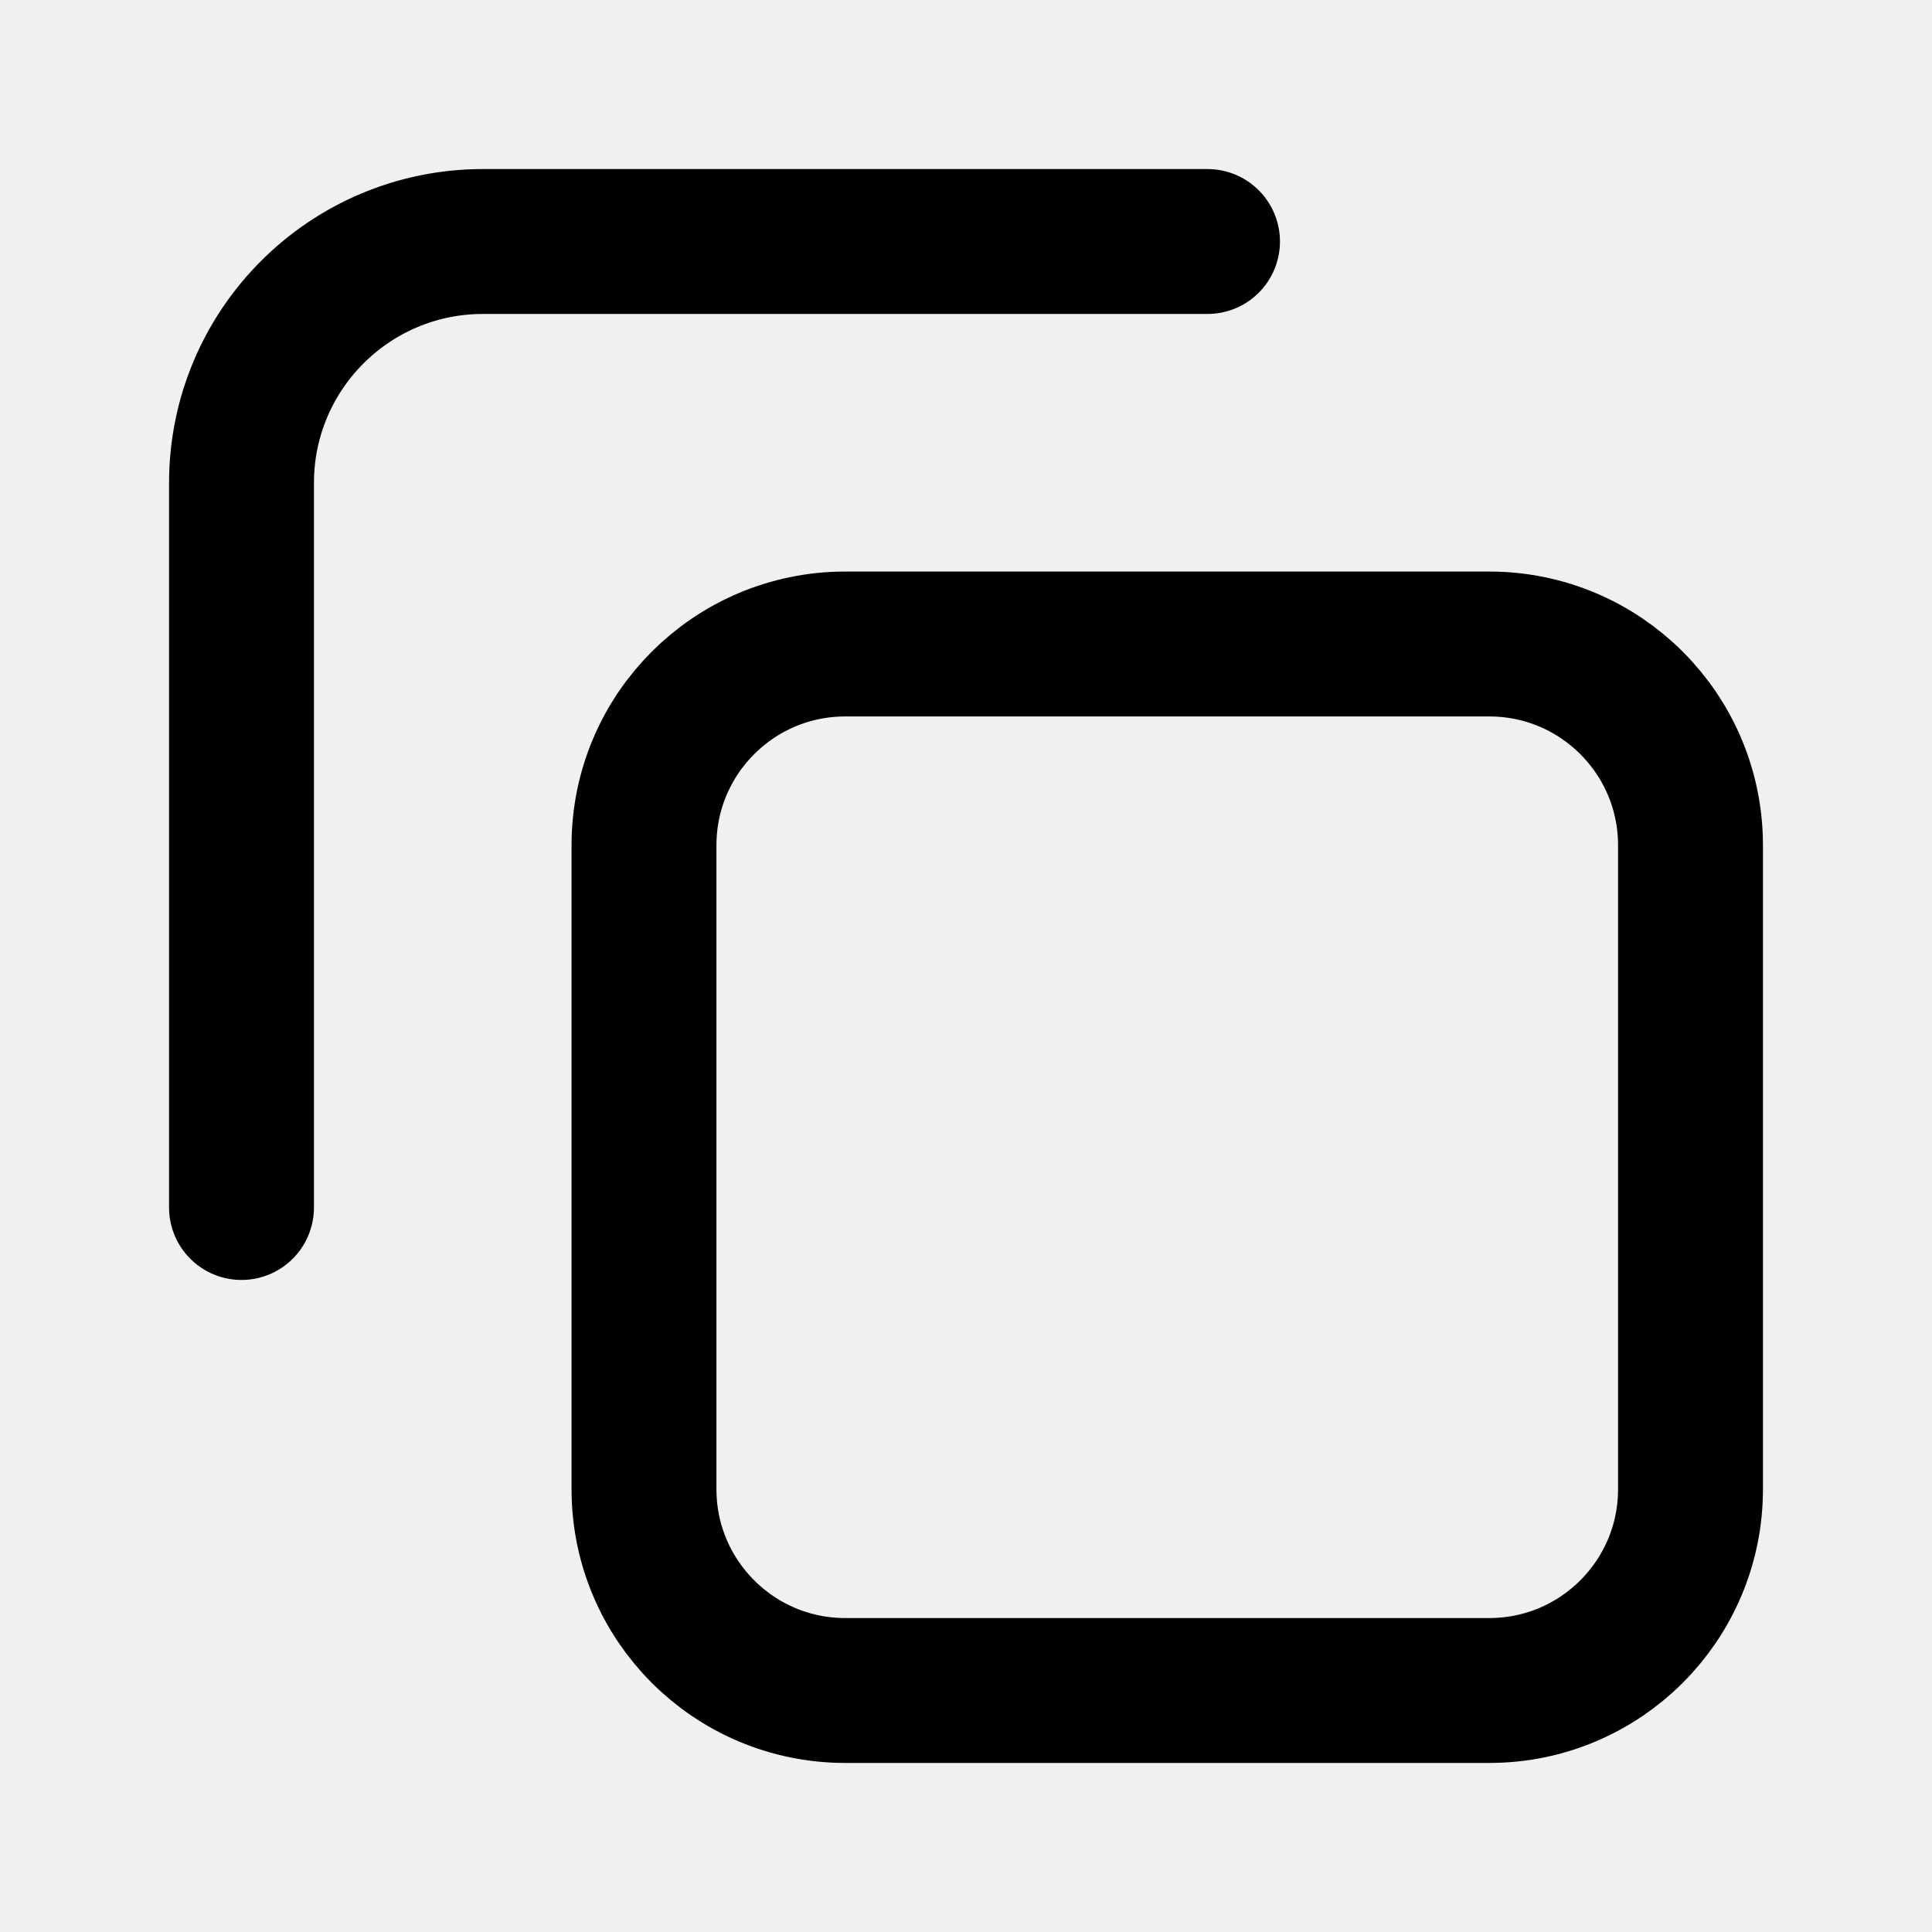
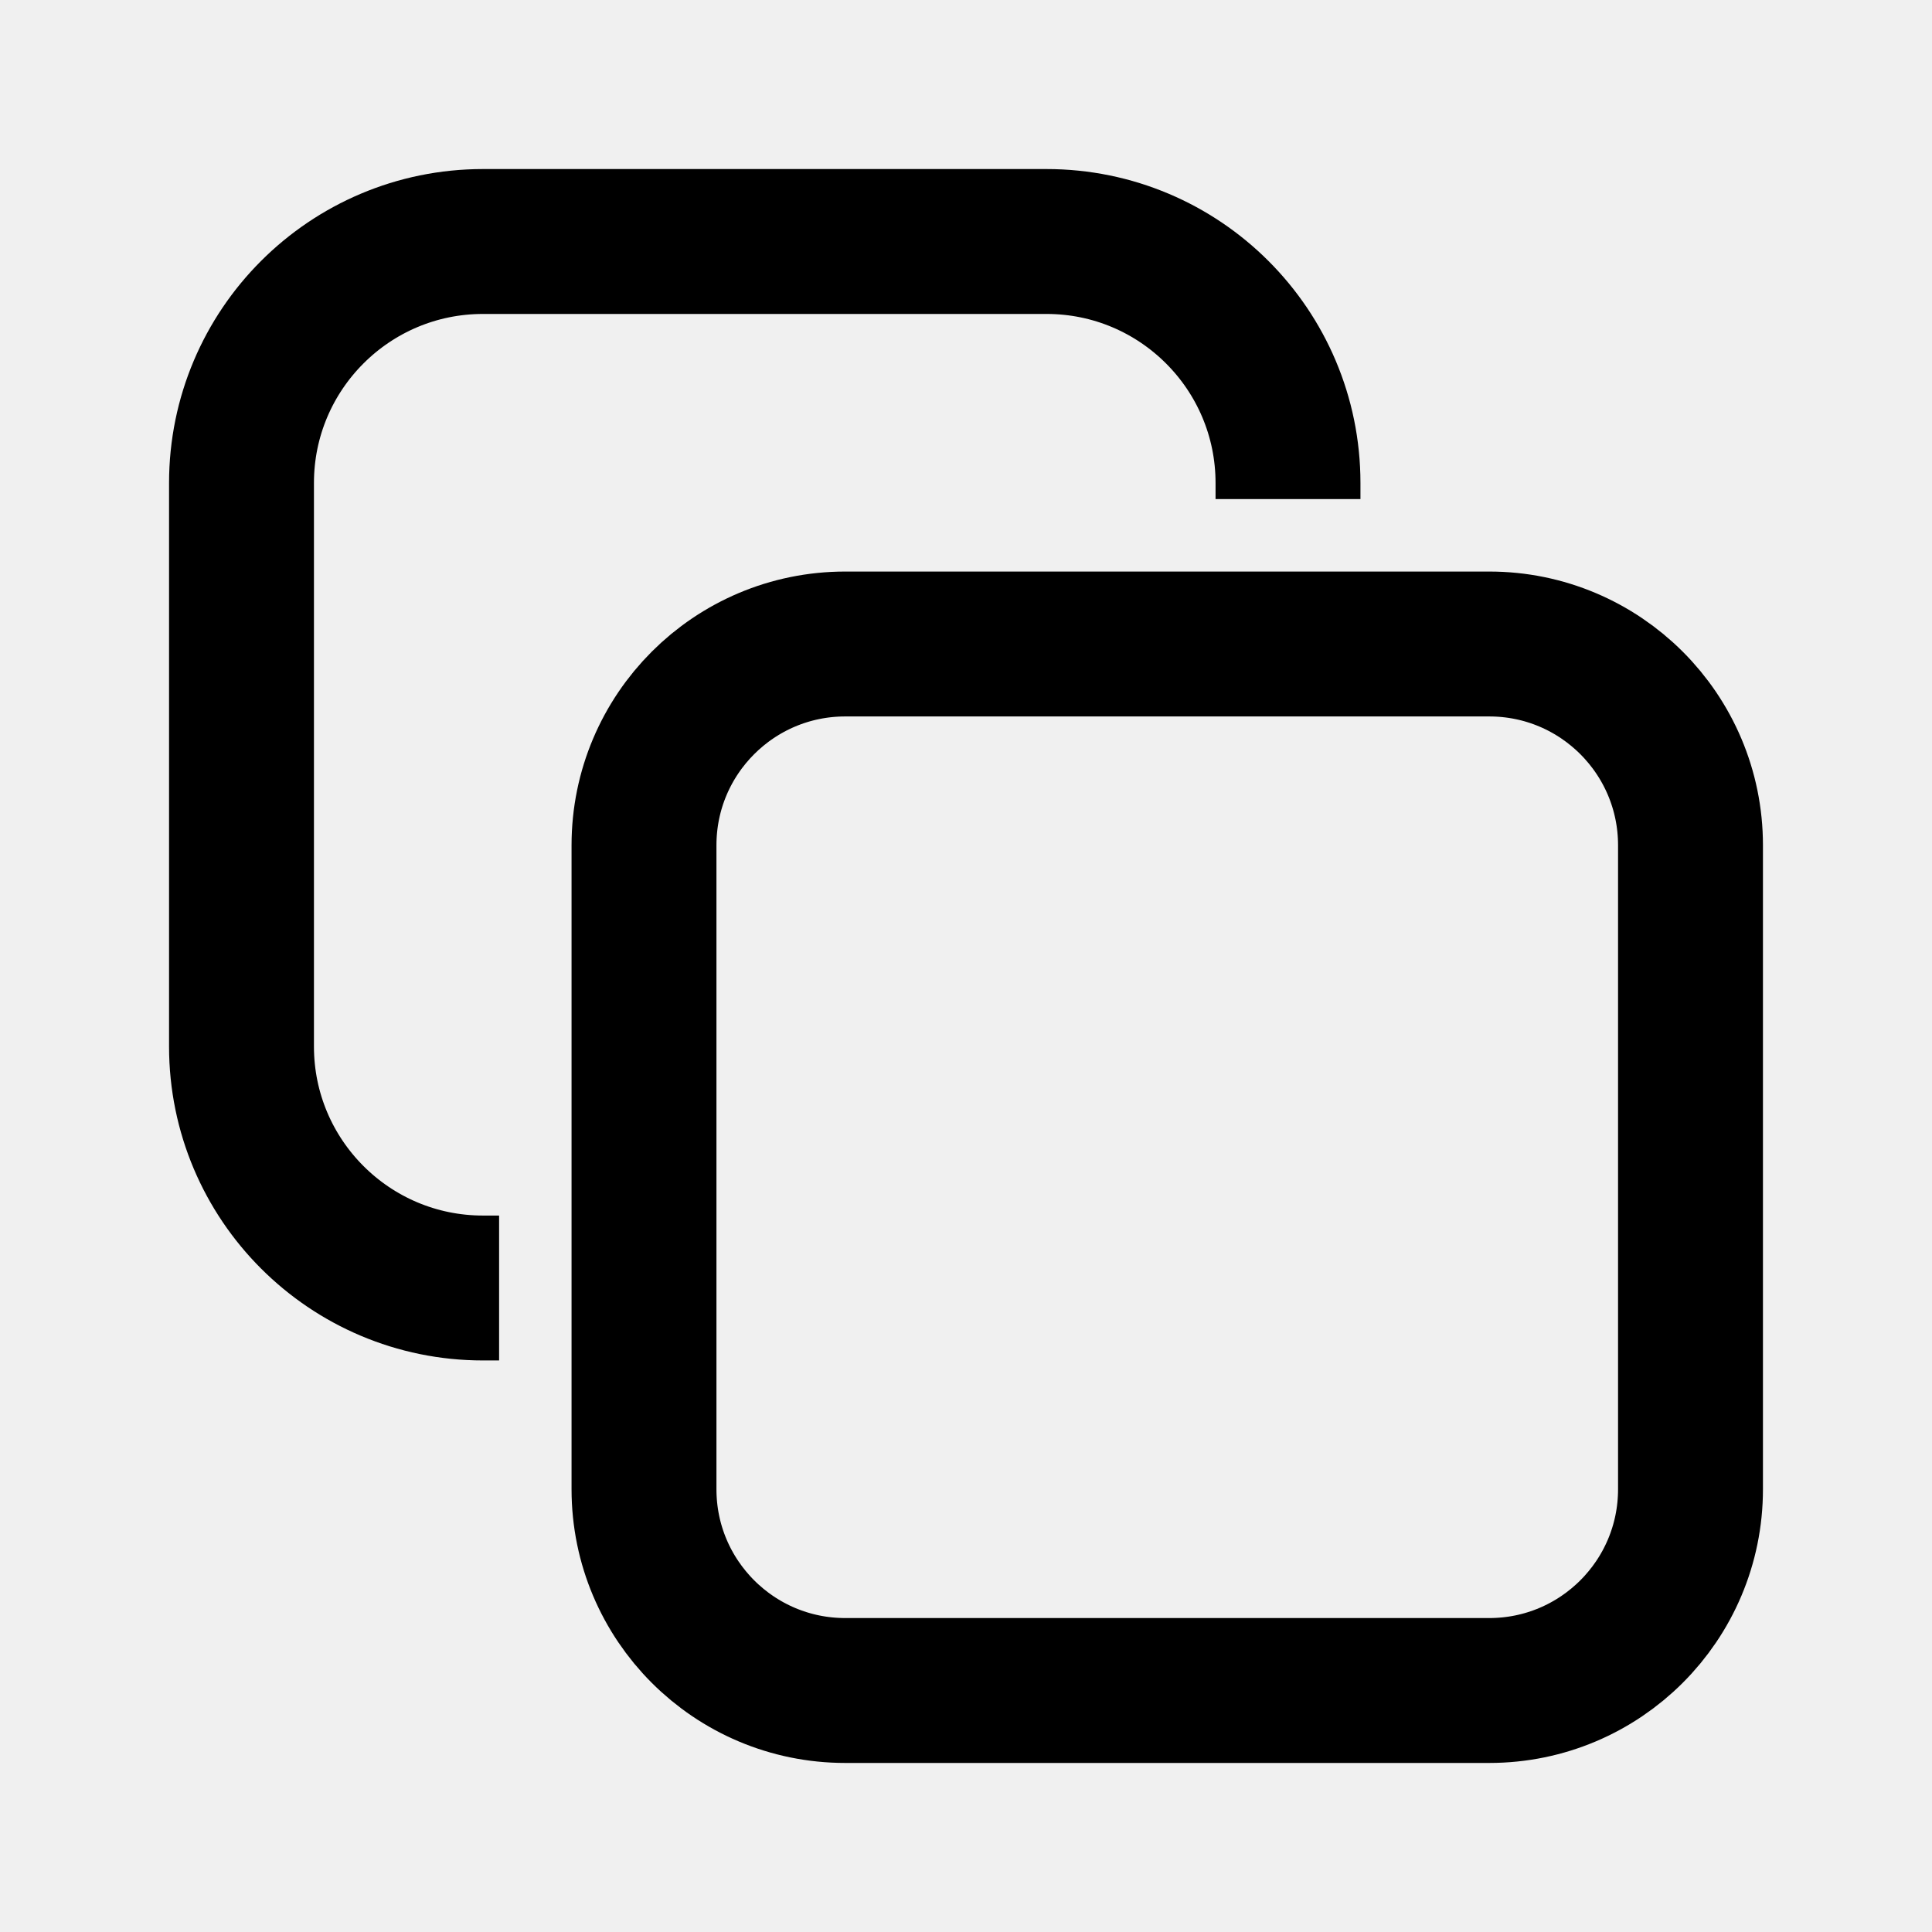
<svg xmlns="http://www.w3.org/2000/svg" id="icon" viewBox="0 0 24 24" width="24" height="24" fill="none" stroke="currentColor" stroke-width="1.8" stroke-linecap="round" stroke-linejoin="round">
-   <path d="M15 3H6a3 3 0 0 0-3 3v9" />
+   <defs>
+     <mask id="behind-front-card" maskUnits="userSpaceOnUse" x="0" y="0" width="24" height="24" mask-type="luminance">
+       <rect width="24" height="24" fill="white" />
+       <rect x="7.1" y="7.1" width="14.8" height="14.8" rx="3.2" fill="black" />
+     </mask>
+   </defs>
+   <g mask="url(#behind-front-card)">
+     <rect x="3" y="3" width="13" height="13" rx="3" />
+   </g>
  <rect x="8" y="8" width="13" height="13" rx="2.5" />
</svg>
